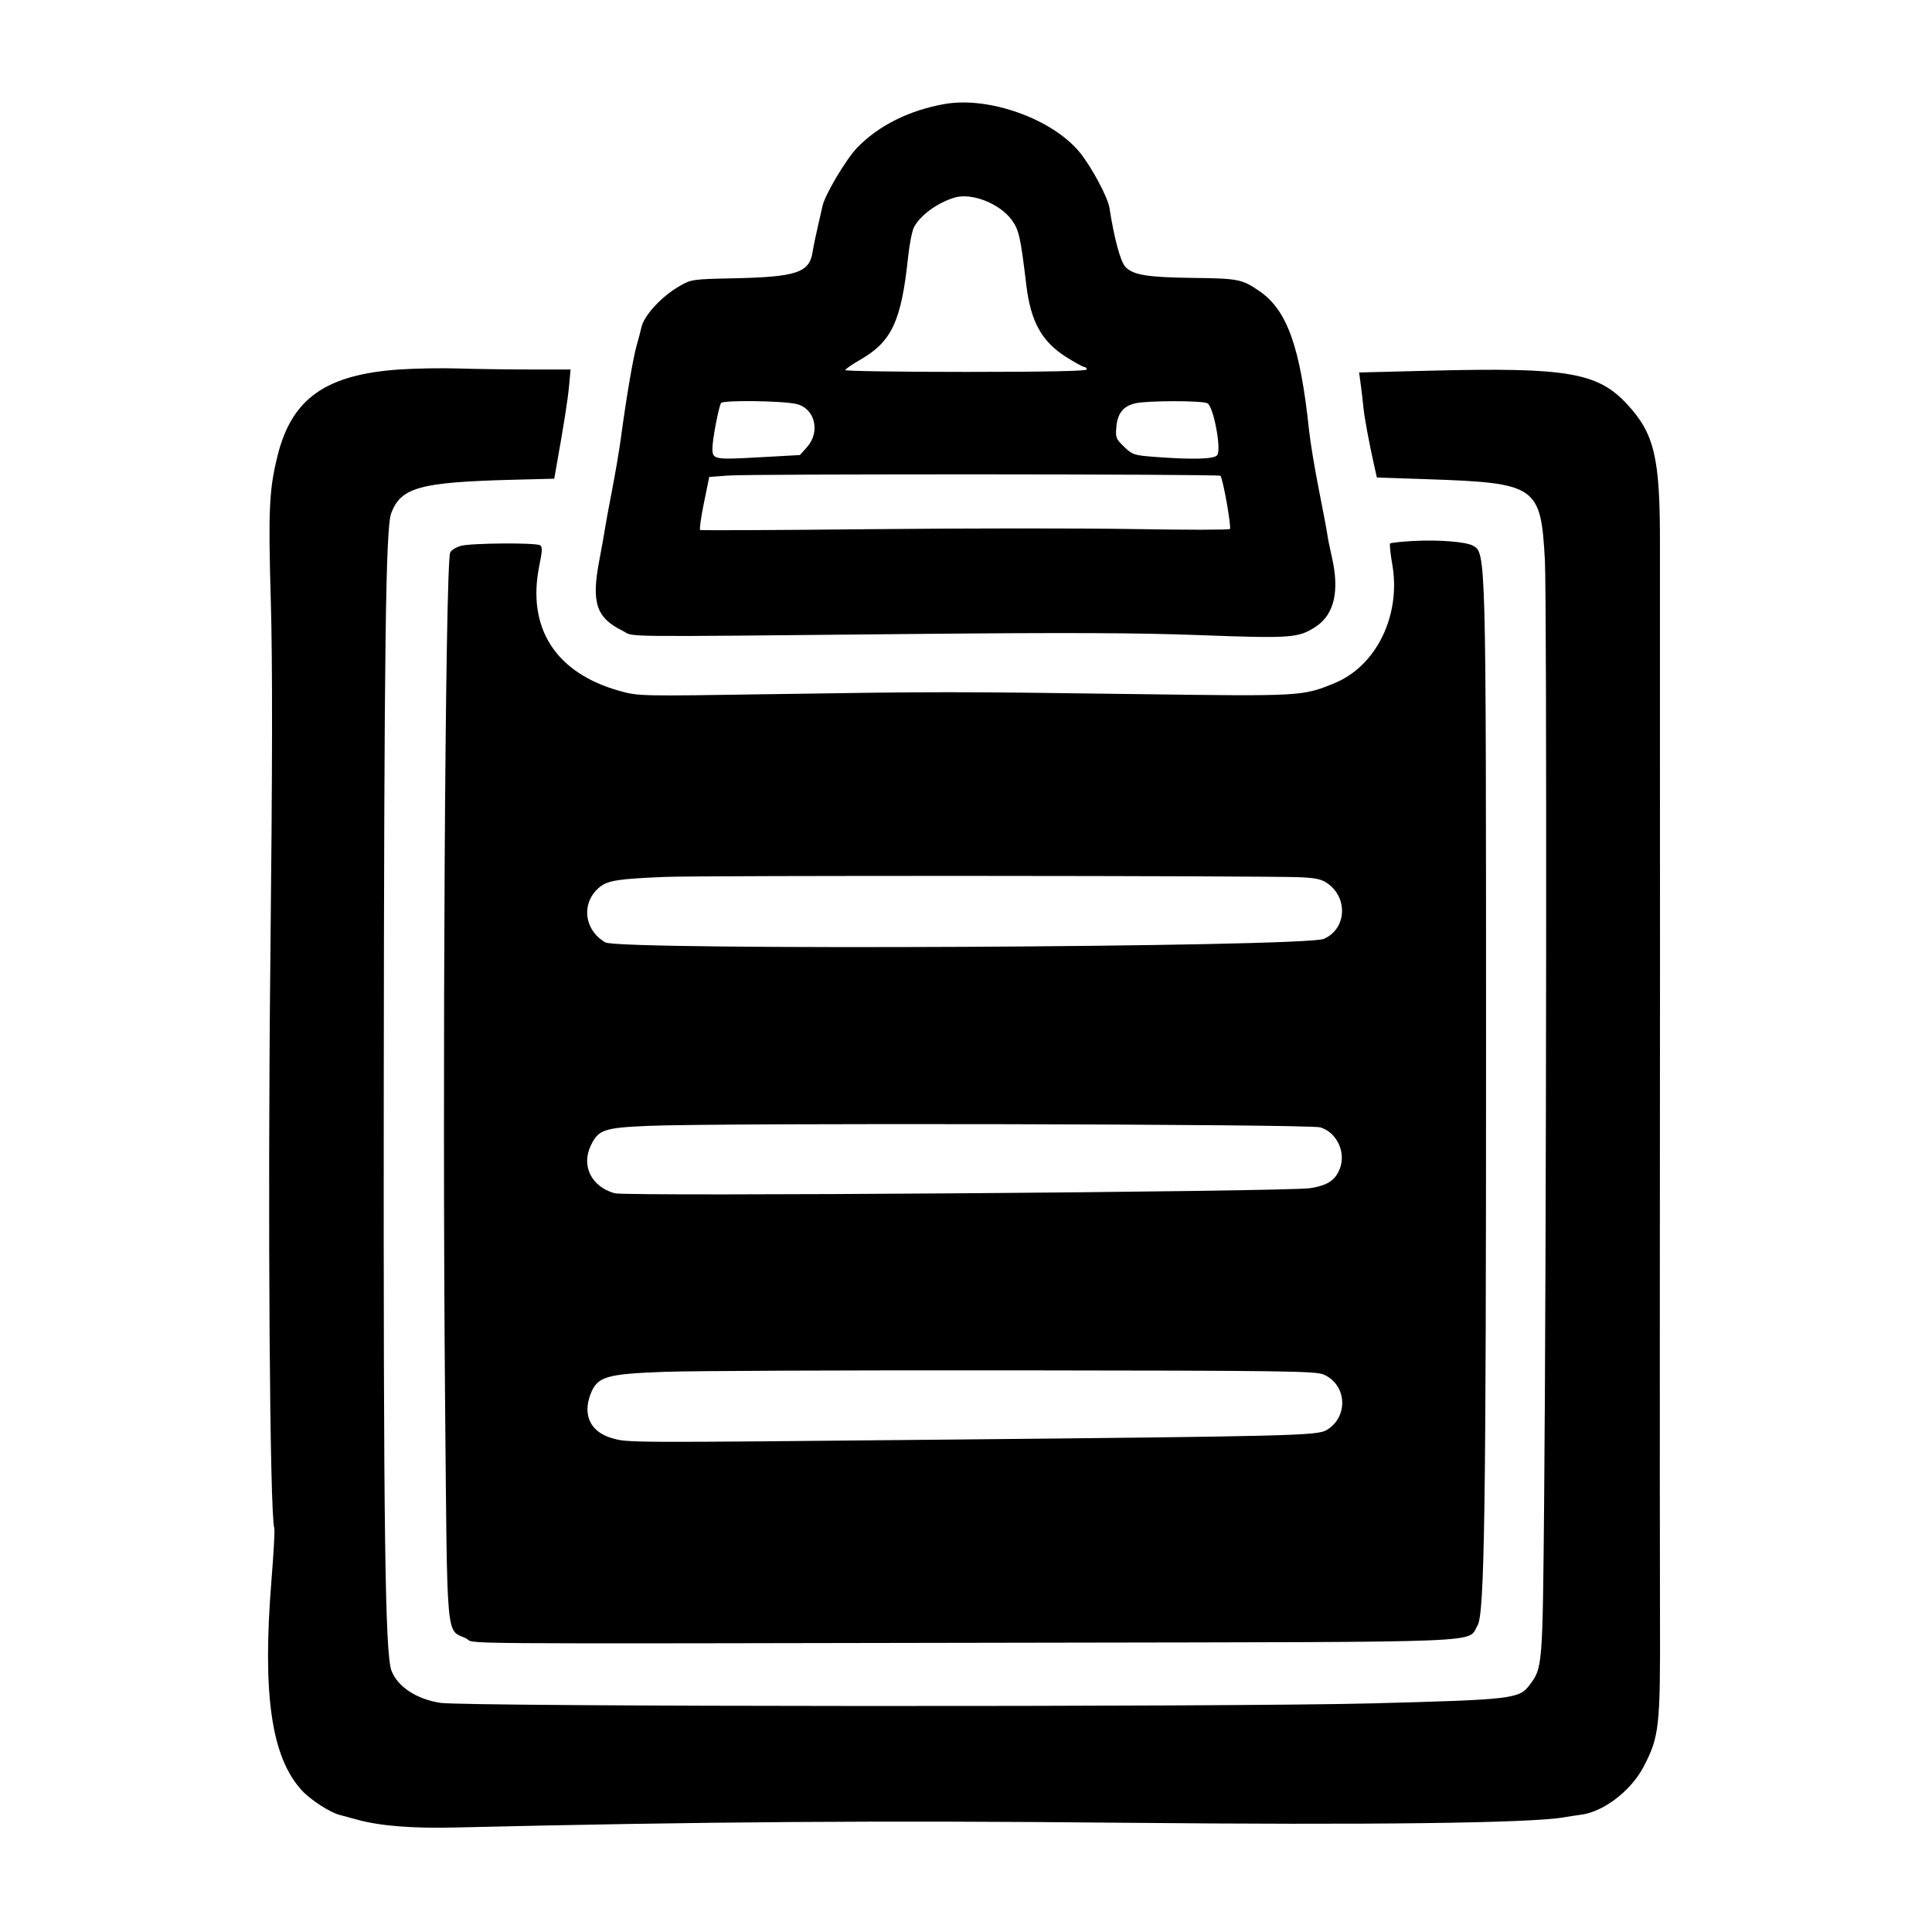
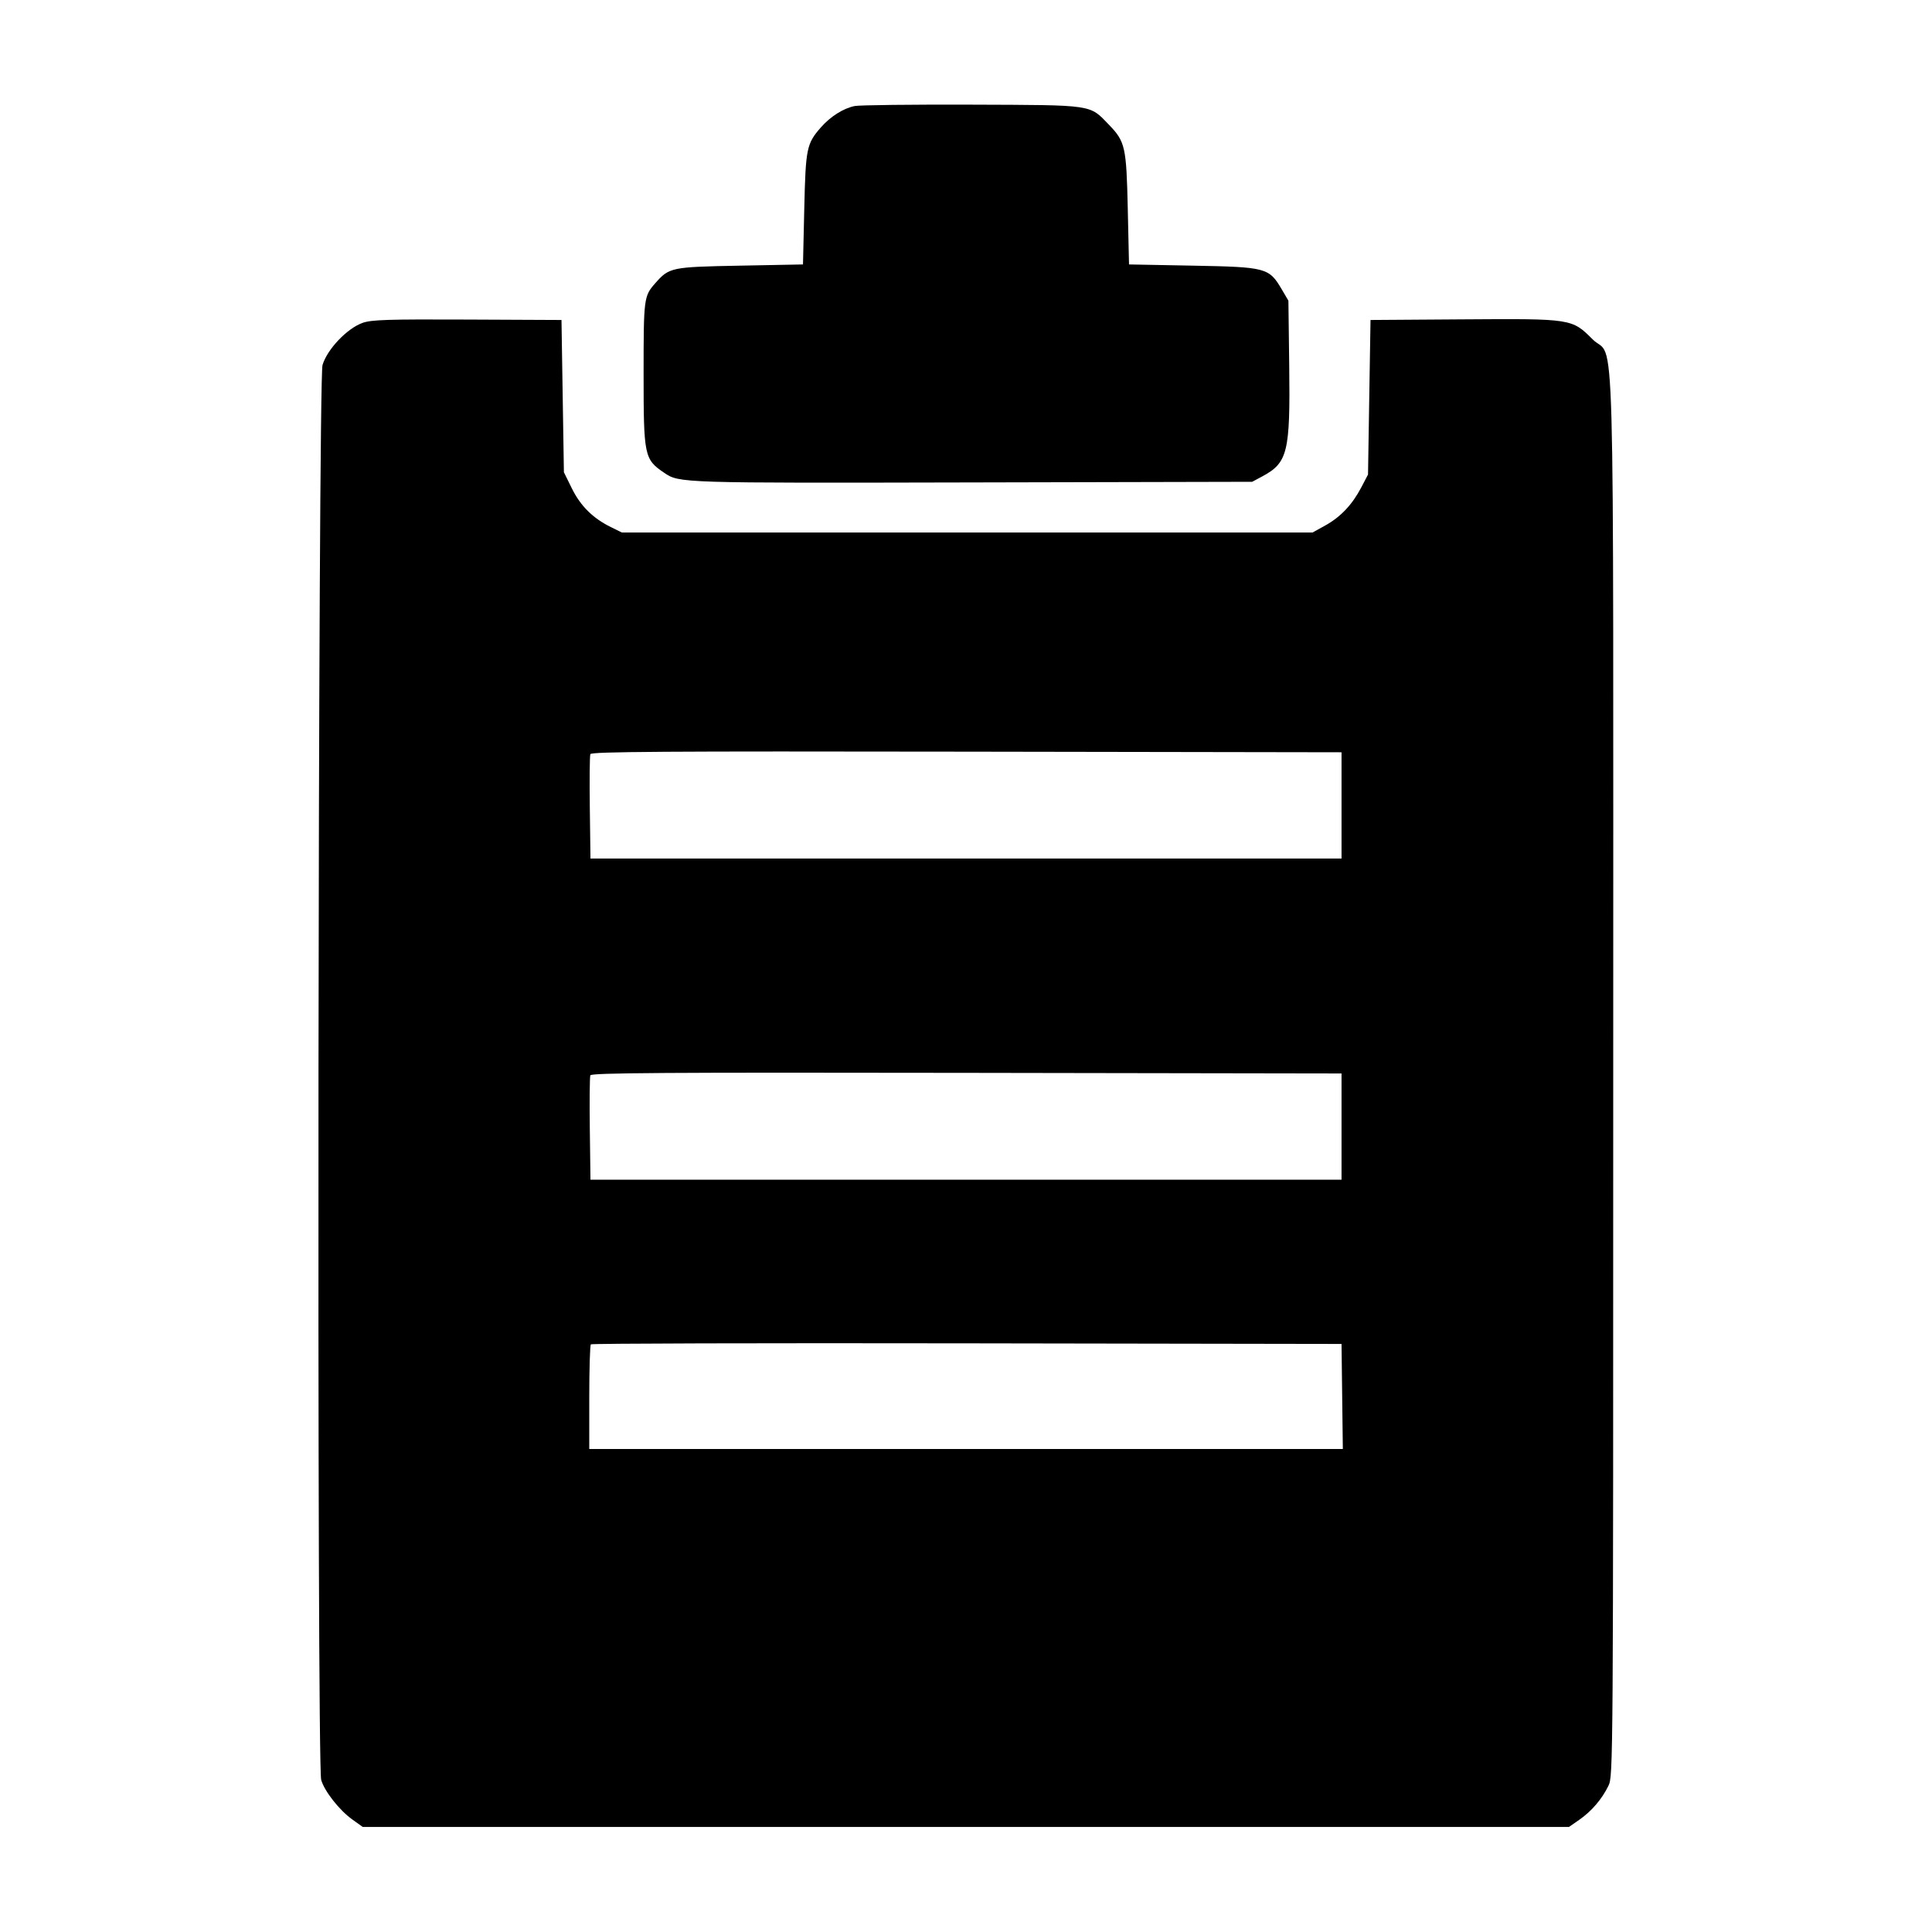
<svg xmlns="http://www.w3.org/2000/svg" width="800" height="800" viewBox="0 0 800 800" version="1.1">
-   <path d="M 391.164 43.069 C 376.462 45.657, 363.667 52.058, 354.882 61.220 C 350.228 66.075, 341.484 80.822, 340.566 85.365 C 340.329 86.539, 339.447 90.425, 338.607 94 C 337.767 97.575, 336.807 102.238, 336.473 104.362 C 335.126 112.950, 329.830 114.694, 303.426 115.247 C 286.811 115.594, 286.220 115.680, 281.426 118.437 C 273.797 122.825, 266.511 130.776, 265.542 135.769 C 265.357 136.721, 264.499 139.975, 263.634 143 C 262.120 148.300, 259.411 164.243, 257.010 182 C 256.377 186.675, 254.726 196.350, 253.340 203.500 C 251.954 210.650, 250.711 217.400, 250.579 218.500 C 250.446 219.600, 249.317 225.913, 248.071 232.530 C 244.848 249.634, 246.952 255.842, 257.773 261.172 C 263.265 263.877, 250.681 263.738, 379 262.508 C 441.797 261.906, 471.085 262.029, 497.123 263.004 C 534.714 264.413, 537.737 264.188, 544.904 259.445 C 552.507 254.413, 554.739 244.623, 551.483 230.582 C 550.648 226.984, 549.804 222.794, 549.606 221.270 C 549.409 219.747, 547.836 211.398, 546.112 202.719 C 544.388 194.039, 542.563 183.014, 542.056 178.219 C 538.402 143.617, 533.010 128.472, 521.531 120.566 C 514.331 115.607, 512.838 115.309, 493.995 115.075 C 475.098 114.841, 469.168 113.873, 466.004 110.504 C 463.950 108.318, 461.348 98.682, 459.387 86 C 458.719 81.687, 451.929 69.010, 447.145 63.150 C 435.813 49.265, 409.528 39.837, 391.164 43.069 M 394.994 81.886 C 387.713 84.241, 381.023 89.201, 378.428 94.167 C 377.662 95.633, 376.566 101.258, 375.994 106.667 C 373.200 133.061, 369.243 141.494, 356.134 149 C 352.772 150.925, 350.017 152.838, 350.011 153.250 C 350.005 153.662, 372.500 154, 400 154 C 432.667 154, 450 153.653, 450 153 C 450 152.450, 449.576 152, 449.058 152 C 448.540 152, 445.211 150.179, 441.661 147.953 C 431.406 141.523, 426.785 133.224, 424.963 117.960 C 422.614 98.286, 421.928 95.201, 419.009 91.171 C 413.947 84.183, 402.078 79.594, 394.994 81.886 M 165.500 152.988 C 134.855 155.063, 120.768 165.035, 114.903 188.809 C 111.430 202.886, 111.045 211.207, 112.132 248.724 C 112.873 274.331, 112.820 316.759, 111.944 397.994 C 110.817 502.447, 111.689 627.016, 113.587 632.873 C 113.831 633.628, 113.300 643.303, 112.405 654.373 C 108.585 701.653, 112.356 727.667, 125.024 741.410 C 128.670 745.365, 136.725 750.559, 140.736 751.541 C 141.706 751.779, 144.975 752.661, 148 753.501 C 157.212 756.060, 170.675 757.150, 188 756.739 C 291.157 754.296, 363.379 753.779, 464.500 754.759 C 567.889 755.762, 634.029 754.942, 647.758 752.489 C 649.549 752.169, 652.645 751.698, 654.637 751.443 C 664.028 750.240, 675.392 741.514, 680.624 731.487 C 687.047 719.176, 687.515 714.979, 687.369 671 C 687.298 649.275, 687.268 584.700, 687.305 527.500 C 687.390 392.120, 687.391 389.430, 687.349 315 C 687.329 280.075, 687.329 239.575, 687.349 225 C 687.397 189.297, 685.068 179.519, 673.581 167.194 C 661.511 154.244, 648.733 152.080, 592.637 153.486 L 562.773 154.235 563.476 159.367 C 563.862 162.190, 564.343 166.332, 564.544 168.572 C 564.898 172.521, 566.969 183.691, 569.093 193.111 L 570.133 197.723 590.816 198.426 C 636.371 199.975, 638.022 201.109, 639.708 232.009 C 640.561 247.653, 640.335 520.842, 639.384 623 C 638.758 690.341, 638.737 690.593, 633.359 697.733 C 629.040 703.468, 626.270 703.792, 568.500 705.320 C 508.866 706.897, 193.046 706.733, 182.401 705.119 C 172.488 703.616, 164.612 698.430, 162.085 691.742 C 159.438 684.736, 158.754 632.591, 158.909 449.689 C 159.064 267.529, 159.700 218.516, 161.991 212.500 C 166.070 201.787, 173.854 199.653, 212.496 198.656 L 229.493 198.218 230.268 193.859 C 233.603 175.117, 235.109 165.555, 235.641 159.750 L 236.260 153 219.380 152.996 C 210.096 152.994, 196.875 152.808, 190 152.584 C 183.125 152.359, 172.100 152.541, 165.500 152.988 M 298.569 166.889 C 297.586 168.478, 295 182.037, 295 185.597 C 295 190.302, 295.532 190.403, 314.676 189.342 L 331.232 188.424 334.116 185.196 C 339.771 178.867, 337.557 169.310, 329.977 167.330 C 324.705 165.953, 299.367 165.597, 298.569 166.889 M 470.129 167.001 C 465.137 168.180, 462.794 171.063, 462.274 176.667 C 461.855 181.174, 462.070 181.736, 465.466 184.998 C 468.890 188.288, 469.625 188.536, 477.803 189.161 C 493.684 190.375, 502.630 190.151, 503.996 188.504 C 505.866 186.251, 502.517 168.347, 499.970 166.984 C 497.813 165.830, 475.035 165.842, 470.129 167.001 M 301.590 196.909 L 293.680 197.500 291.475 208.274 C 290.262 214.200, 289.561 219.229, 289.916 219.448 C 290.272 219.668, 322.049 219.521, 360.531 219.121 C 399.014 218.721, 448.050 218.698, 469.500 219.071 C 490.950 219.443, 508.844 219.438, 509.265 219.059 C 510.002 218.395, 506.382 198.049, 505.342 197.009 C 504.622 196.288, 311.166 196.193, 301.590 196.909 M 585.329 224 C 580.284 224.275, 575.917 224.743, 575.623 225.039 C 575.329 225.336, 575.734 229.273, 576.522 233.789 C 580.172 254.699, 569.983 275.692, 552.726 282.816 C 539.364 288.332, 539.074 288.349, 471.500 287.425 C 394.461 286.372, 388.236 286.372, 320 287.430 C 264.914 288.284, 264.442 288.275, 256.701 286.135 C 230.027 278.762, 217.987 259.948, 223.358 234.030 C 224.551 228.271, 224.630 226.385, 223.703 225.795 C 221.919 224.661, 195.083 224.849, 190.849 226.025 C 188.842 226.583, 186.850 227.818, 186.423 228.770 C 184.371 233.346, 183.092 446.213, 184.306 580.908 C 185.212 681.370, 184.616 674.546, 192.821 678.338 C 198.283 680.862, 172.242 680.660, 432.474 680.196 C 621.331 679.860, 607.342 680.419, 611.833 673.034 C 614.710 668.303, 615.352 624.538, 615.340 434 C 615.327 227.914, 615.352 228.864, 609.835 225.912 C 606.866 224.323, 595.571 223.442, 585.329 224 M 275.447 363.107 C 256.561 363.868, 251.801 364.582, 248.550 367.139 C 240.544 373.436, 241.586 384.934, 250.642 390.223 C 256.458 393.620, 540.218 392.231, 548.172 388.766 C 557.501 384.704, 558.354 371.948, 549.708 365.792 C 547.341 364.107, 544.864 363.541, 538.581 363.251 C 524.482 362.601, 291.160 362.473, 275.447 363.107 M 268.211 466.209 C 250.039 467.001, 247.749 467.794, 244.623 474.381 C 240.618 482.822, 244.904 491.380, 254.500 494.106 C 259.364 495.487, 533.431 493.476, 542.550 491.992 C 549.653 490.836, 552.743 488.860, 554.672 484.242 C 557.541 477.376, 553.632 468.853, 546.681 466.813 C 541.980 465.435, 298.147 464.906, 268.211 466.209 M 275.402 568.038 C 250.844 568.935, 247.311 569.999, 244.506 577.345 C 241.194 586.017, 244.564 592.953, 253.316 595.478 C 260.084 597.431, 257.746 597.421, 393 596.102 C 534.885 594.719, 545.418 594.454, 549.277 592.184 C 558.448 586.787, 557.809 573.485, 548.172 569.200 C 544.844 567.720, 532.823 567.555, 420 567.435 C 351.525 567.363, 286.456 567.634, 275.402 568.038" stroke="none" fill="#000000" fill-rule="evenodd" />
+   <path d="M 353.917 43.903 C 349.212 44.859, 343.903 48.208, 339.945 52.716 C 333.987 59.502, 333.609 61.345, 333.030 86.500 L 332.500 109.500 306.500 110 C 277.691 110.554, 277.128 110.673, 271.163 117.467 C 266.636 122.623, 266.500 123.705, 266.500 154.500 C 266.500 188.848, 266.769 190.155, 274.993 195.752 C 281.295 200.042, 281.340 200.043, 402.167 199.766 L 518.500 199.500 522.624 197.294 C 533.226 191.623, 534.287 187.287, 533.839 151.500 L 533.500 124.500 530.759 119.837 C 525.488 110.870, 524.378 110.573, 494 110 L 467.500 109.500 466.988 86.500 C 466.416 60.783, 465.938 58.645, 459.201 51.665 C 451.025 43.194, 453.250 43.521, 402.500 43.337 C 377.750 43.248, 355.887 43.502, 353.917 43.903 M 150.158 133.687 C 143.714 135.974, 135.485 144.629, 133.546 151.157 C 131.684 157.427, 131.148 730.437, 132.998 737 C 134.315 741.674, 140.485 749.540, 145.848 753.384 L 150.197 756.500 399.934 756.500 L 649.671 756.500 653.927 753.550 C 659.010 750.028, 663.330 744.988, 666.026 739.434 C 667.977 735.415, 668 732.052, 668 445.362 C 668 117.176, 668.919 149.962, 659.456 140.500 C 650.895 131.939, 650.850 131.932, 605.956 132.238 L 567.500 132.500 566.983 164.500 L 566.466 196.500 563.698 201.786 C 559.936 208.970, 555.136 214.054, 548.804 217.562 L 543.500 220.500 400.500 220.500 L 257.500 220.500 252.924 218.245 C 245.491 214.582, 240.372 209.501, 236.792 202.232 L 233.500 195.547 233 164.024 L 232.500 132.500 193.500 132.323 C 160.595 132.174, 153.821 132.387, 150.158 133.687 M 244.449 312.273 C 244.179 312.976, 244.080 322.990, 244.229 334.526 L 244.500 355.500 400 355.500 L 555.500 355.500 555.500 333.500 L 555.500 311.500 400.220 311.247 C 274.858 311.042, 244.845 311.240, 244.449 312.273 M 244.449 445.273 C 244.179 445.976, 244.080 455.990, 244.229 467.526 L 244.500 488.500 400 488.500 L 555.500 488.500 555.500 466.500 L 555.500 444.500 400.220 444.247 C 274.858 444.042, 244.845 444.240, 244.449 445.273 M 244.670 556.664 C 244.301 557.032, 244 566.933, 244 578.667 L 244 600 400.020 600 L 556.039 600 555.770 578.250 L 555.500 556.500 400.420 556.247 C 315.126 556.108, 245.038 556.295, 244.670 556.664" stroke="none" fill="#000000" fill-rule="evenodd" />
</svg>
